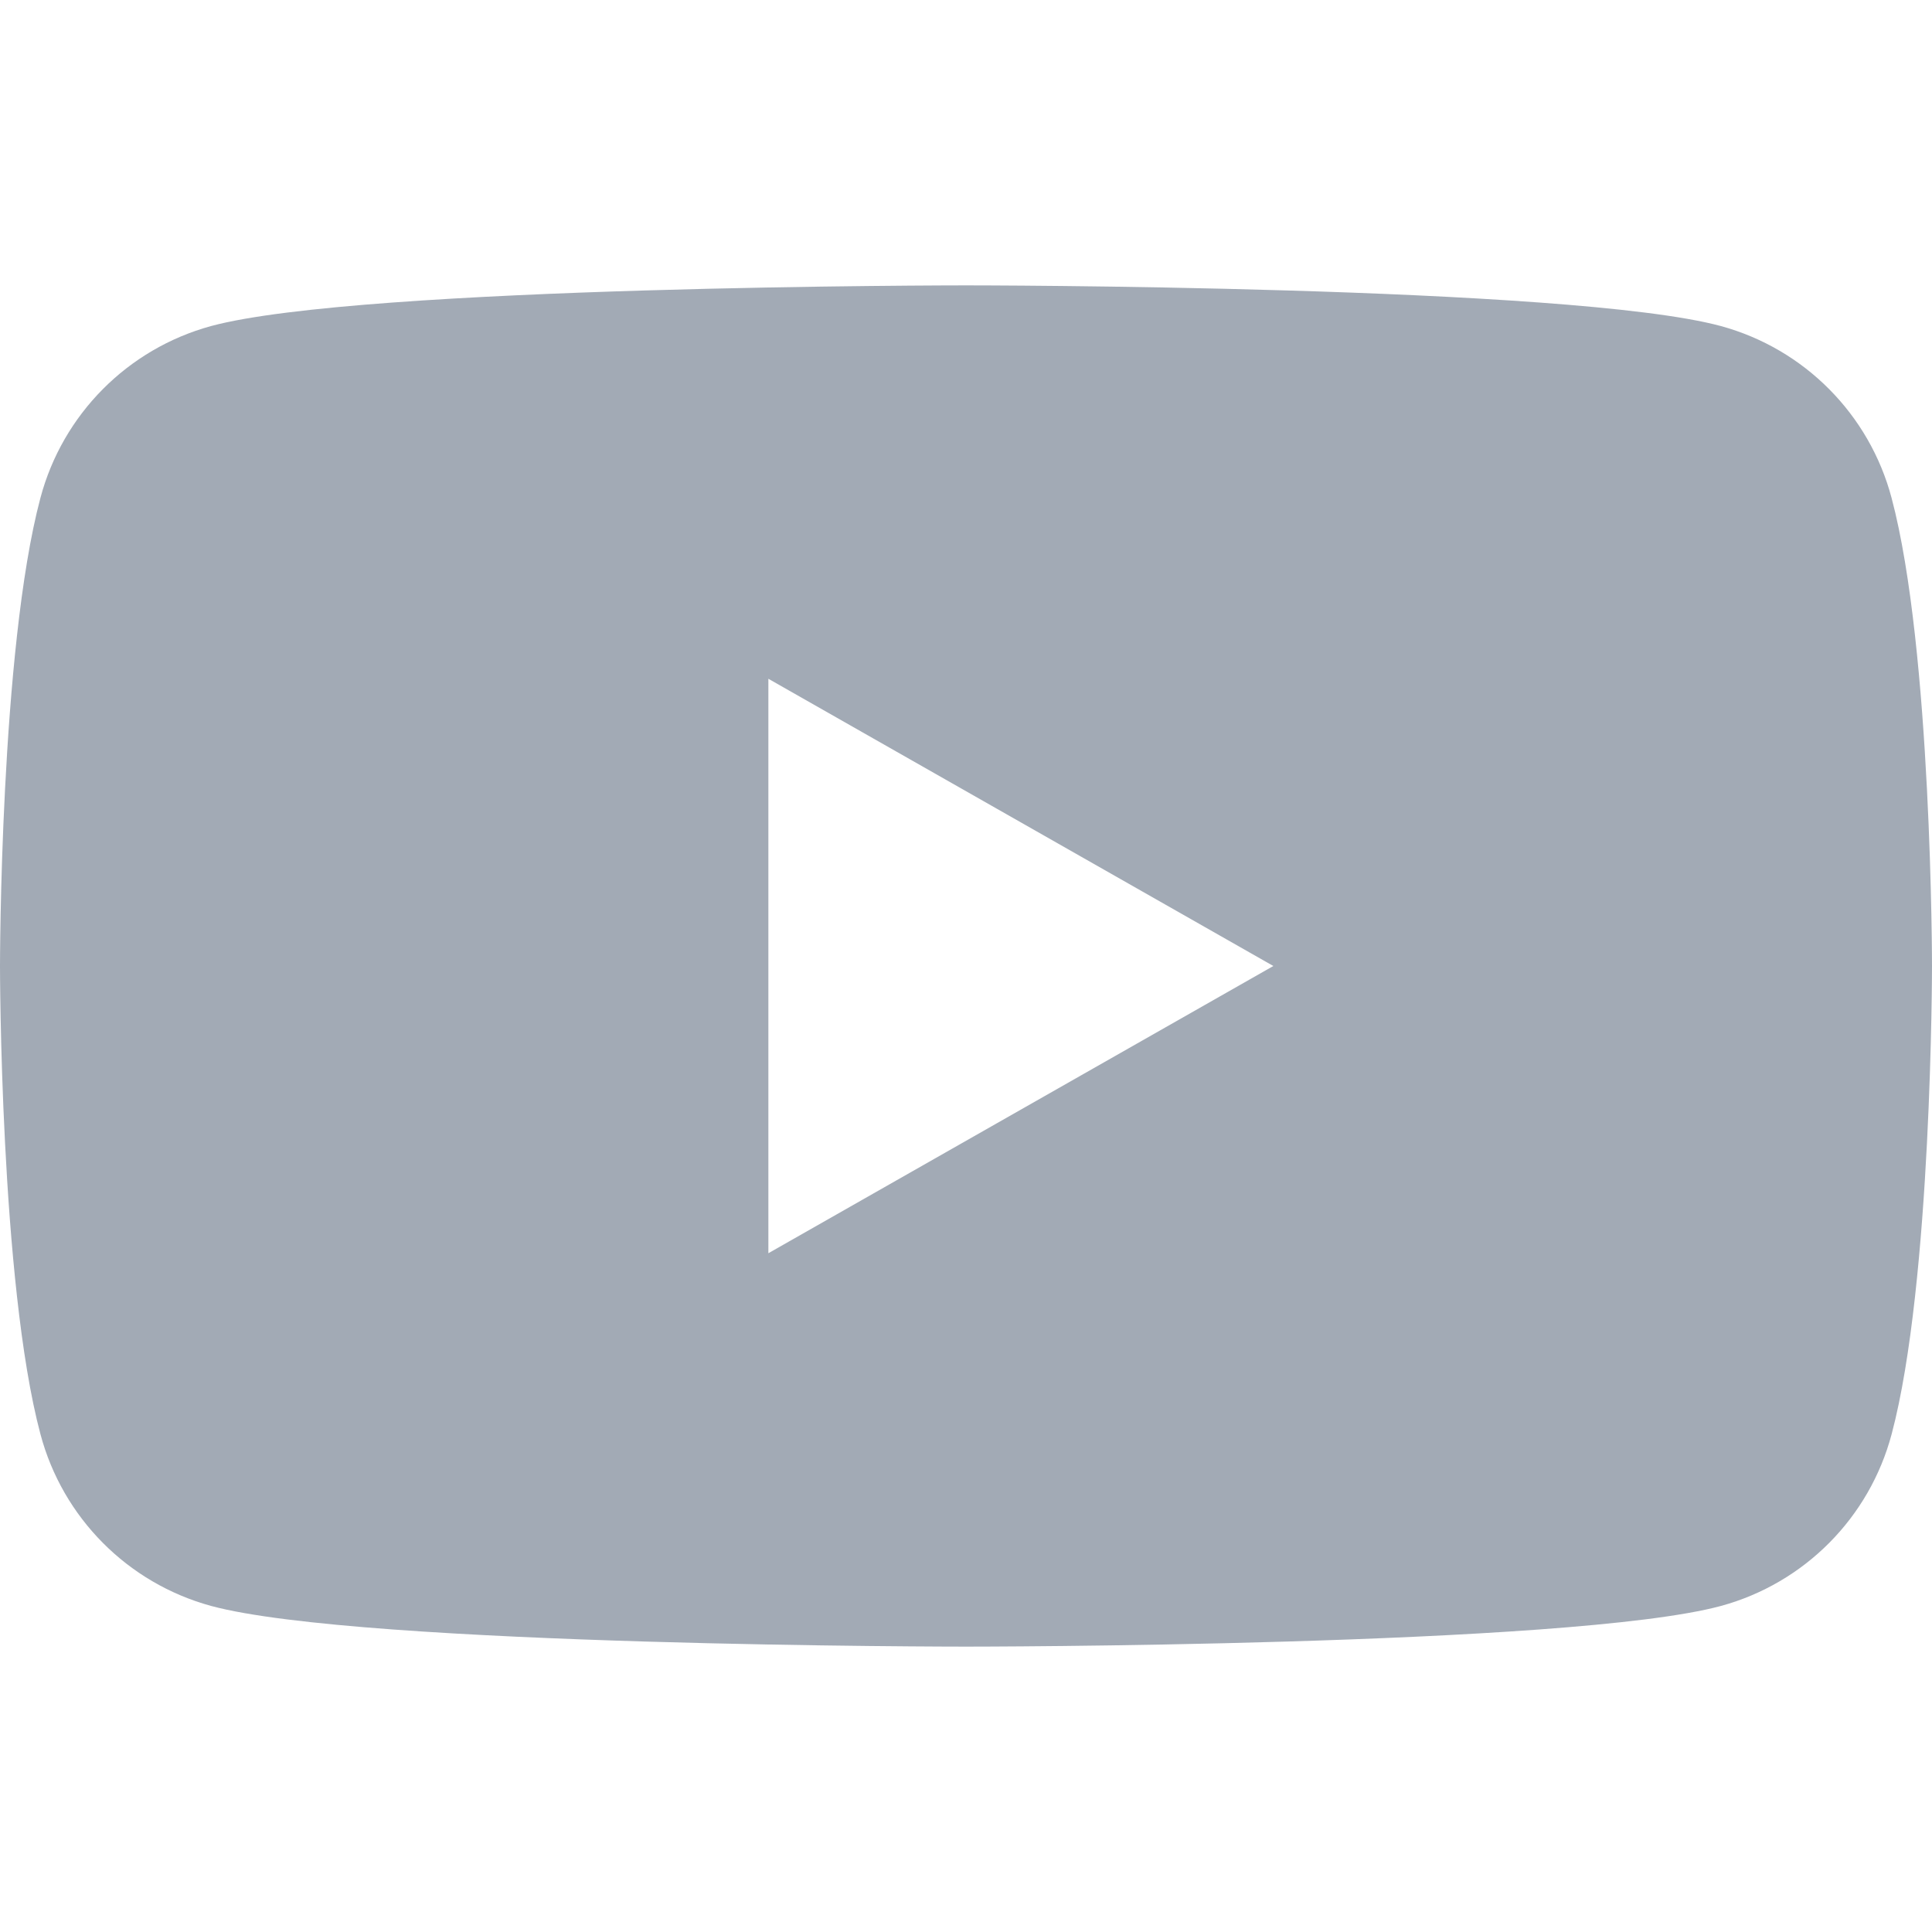
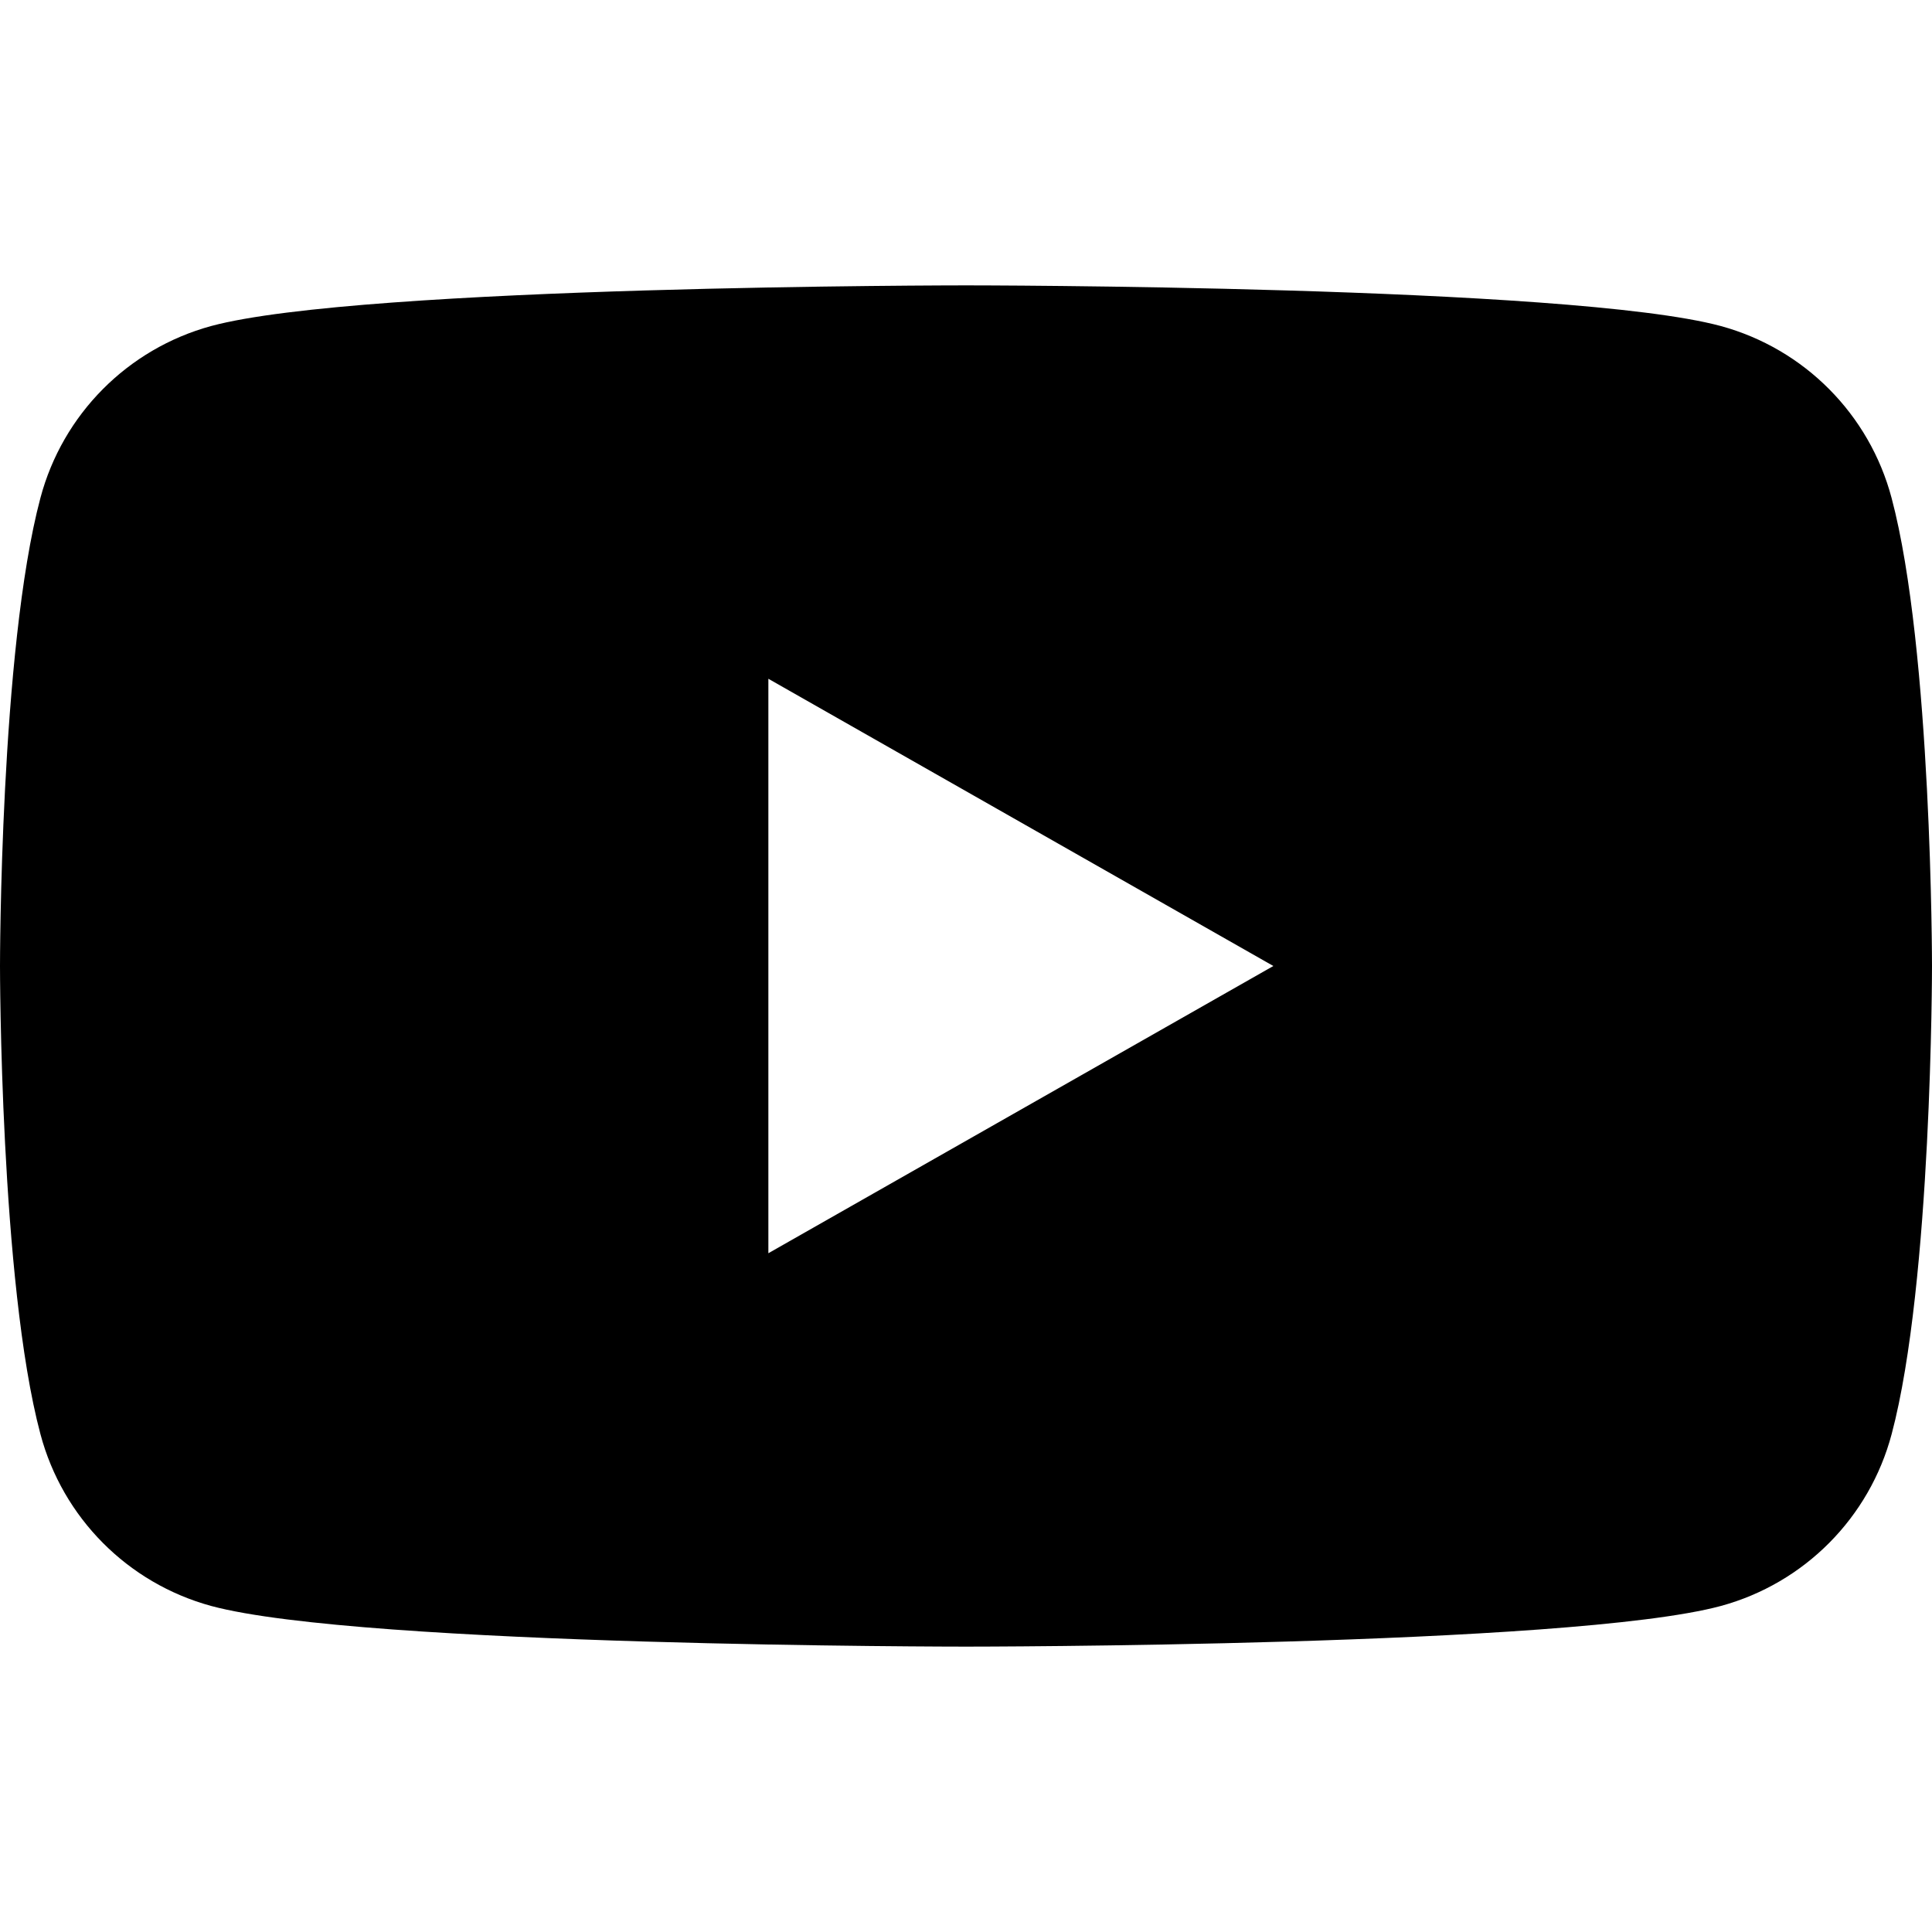
- <svg xmlns="http://www.w3.org/2000/svg" viewBox="0 0 24 24" fill="#A2AAB5">
+ <svg xmlns="http://www.w3.org/2000/svg" viewBox="0 0 24 24" fill="currentColor">
  <path d="M23.498 6.186a3.016 3.016 0 0 0-2.122-2.136C19.505 3.545 12 3.545 12 3.545s-7.505 0-9.377.505A3.017 3.017 0 0 0 .502 6.186C0 8.07 0 12 0 12s0 3.93.502 5.814a3.016 3.016 0 0 0 2.122 2.136c1.871.505 9.376.505 9.376.505s7.505 0 9.377-.505a3.015 3.015 0 0 0 2.122-2.136C24 15.93 24 12 24 12s0-3.93-.502-5.814zM9.545 15.568V8.432L15.818 12l-6.273 3.568z" />
</svg>
